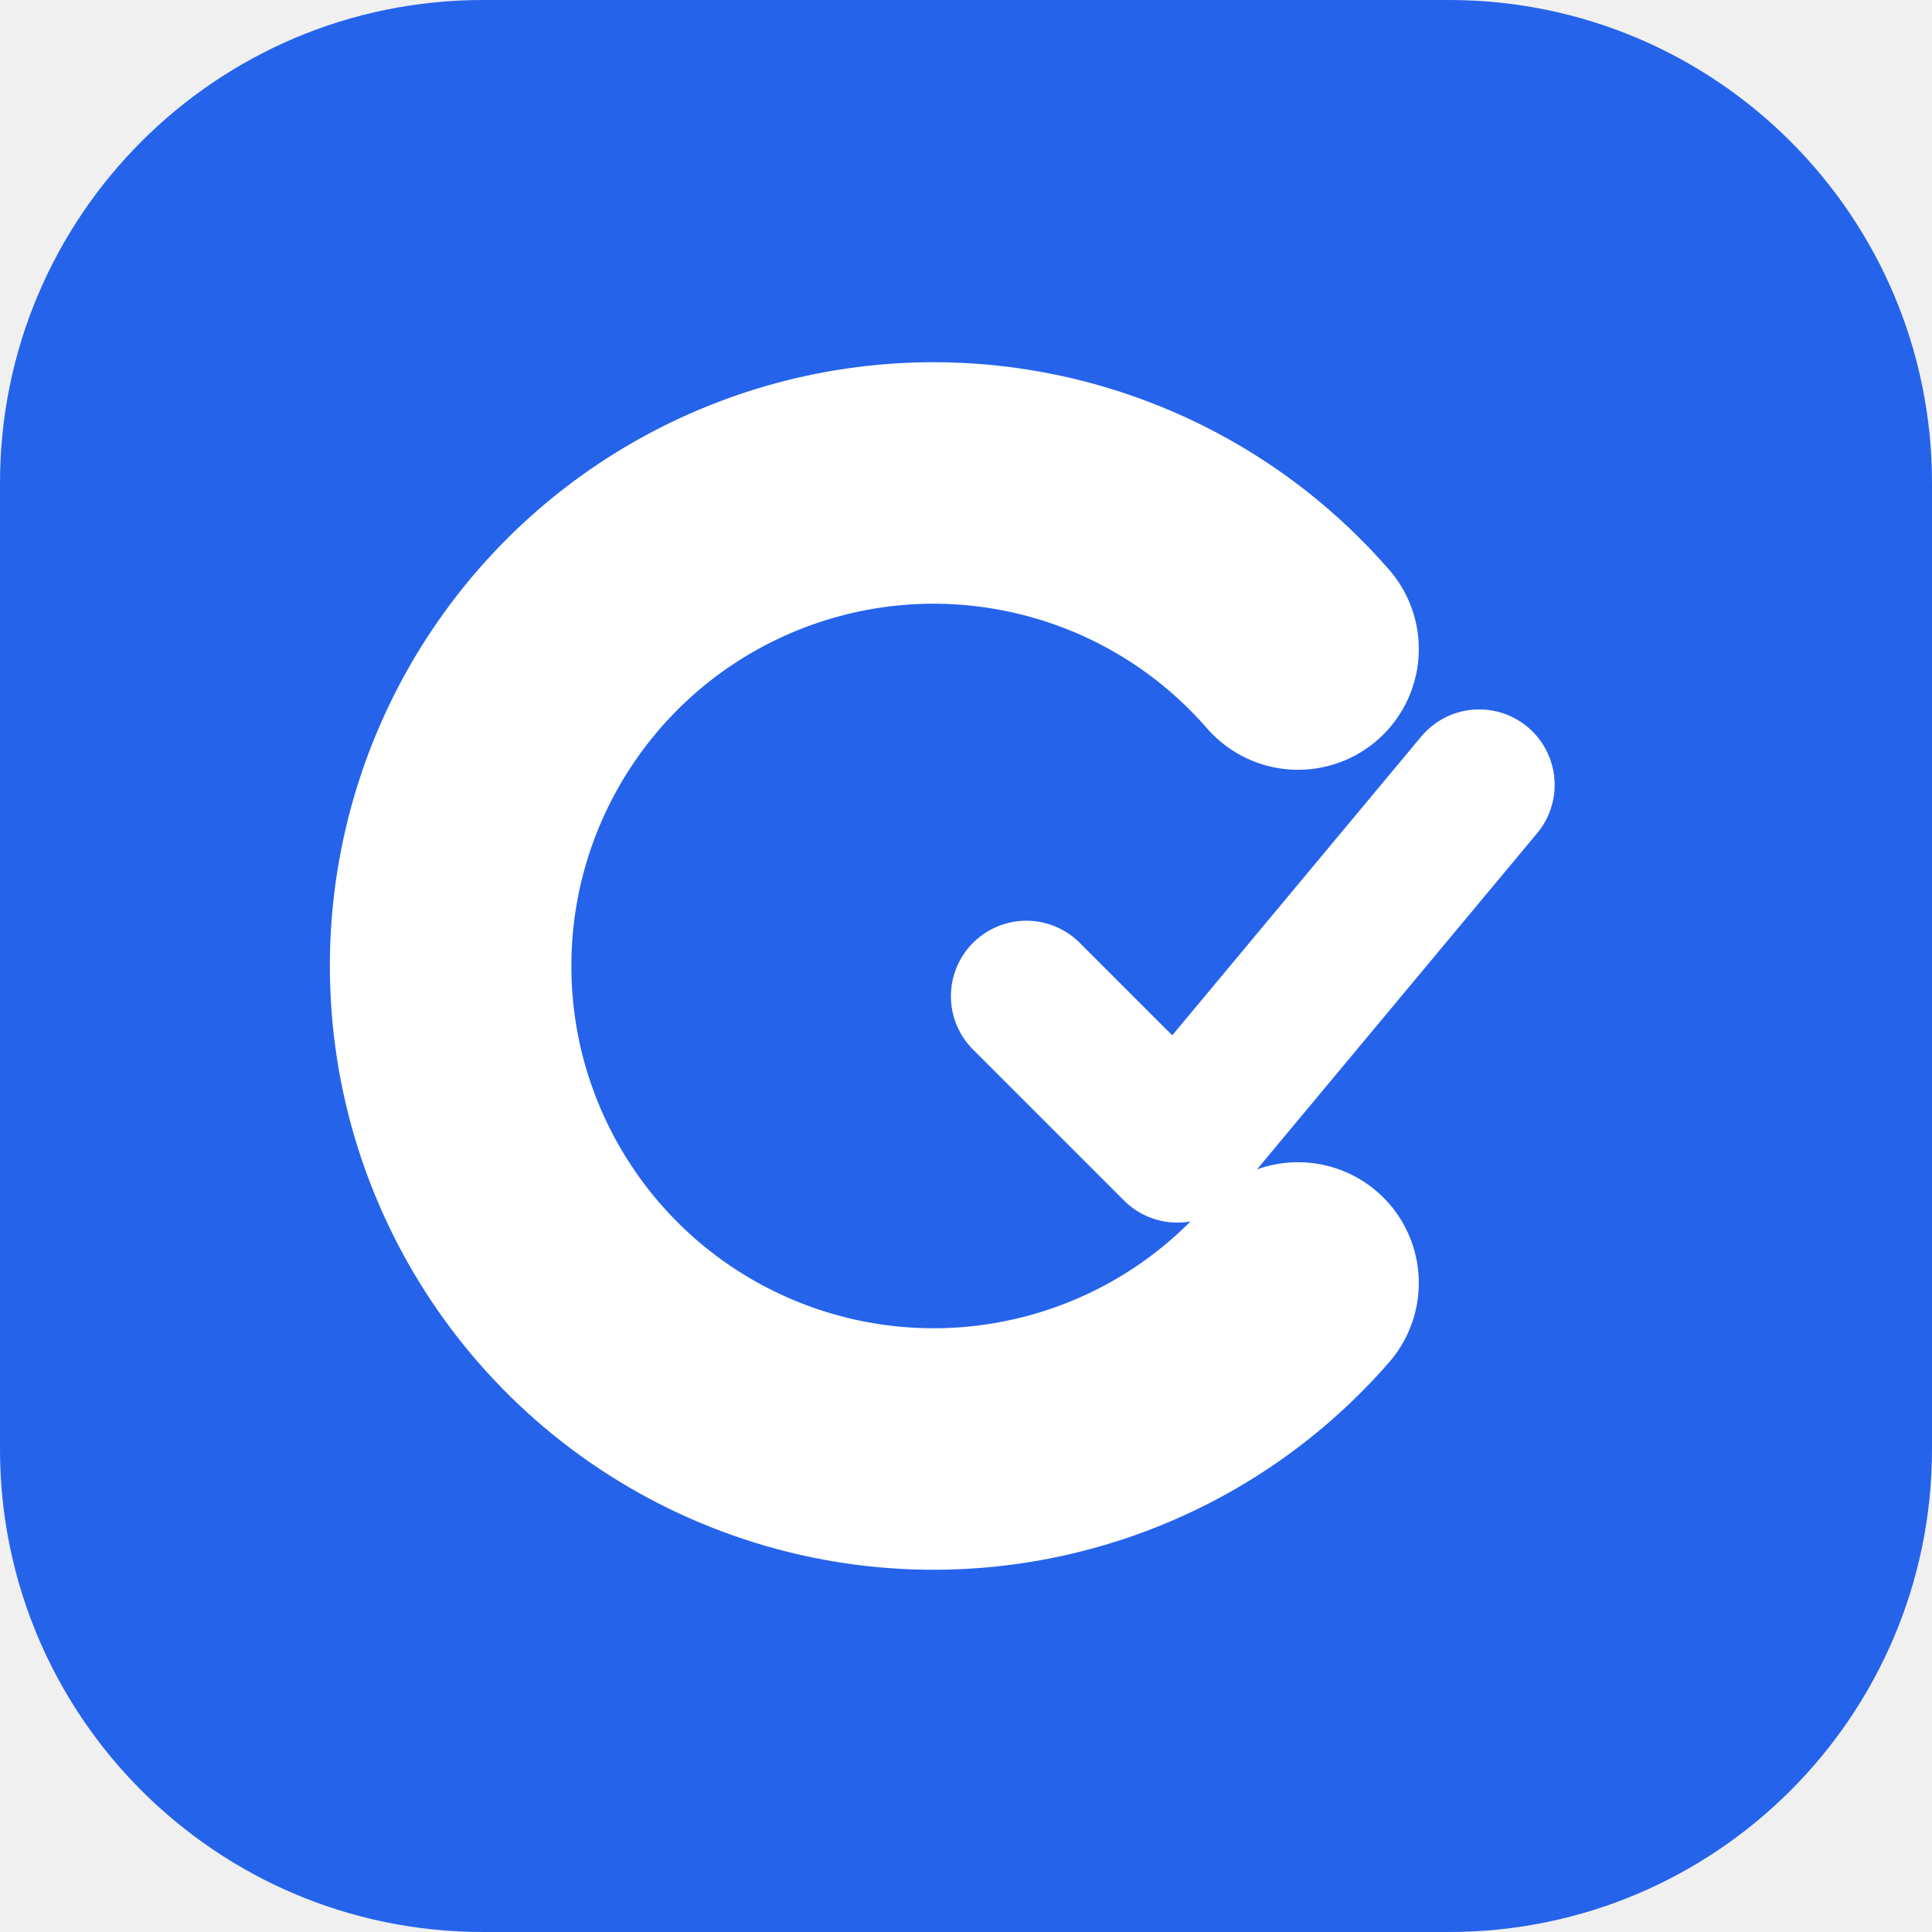
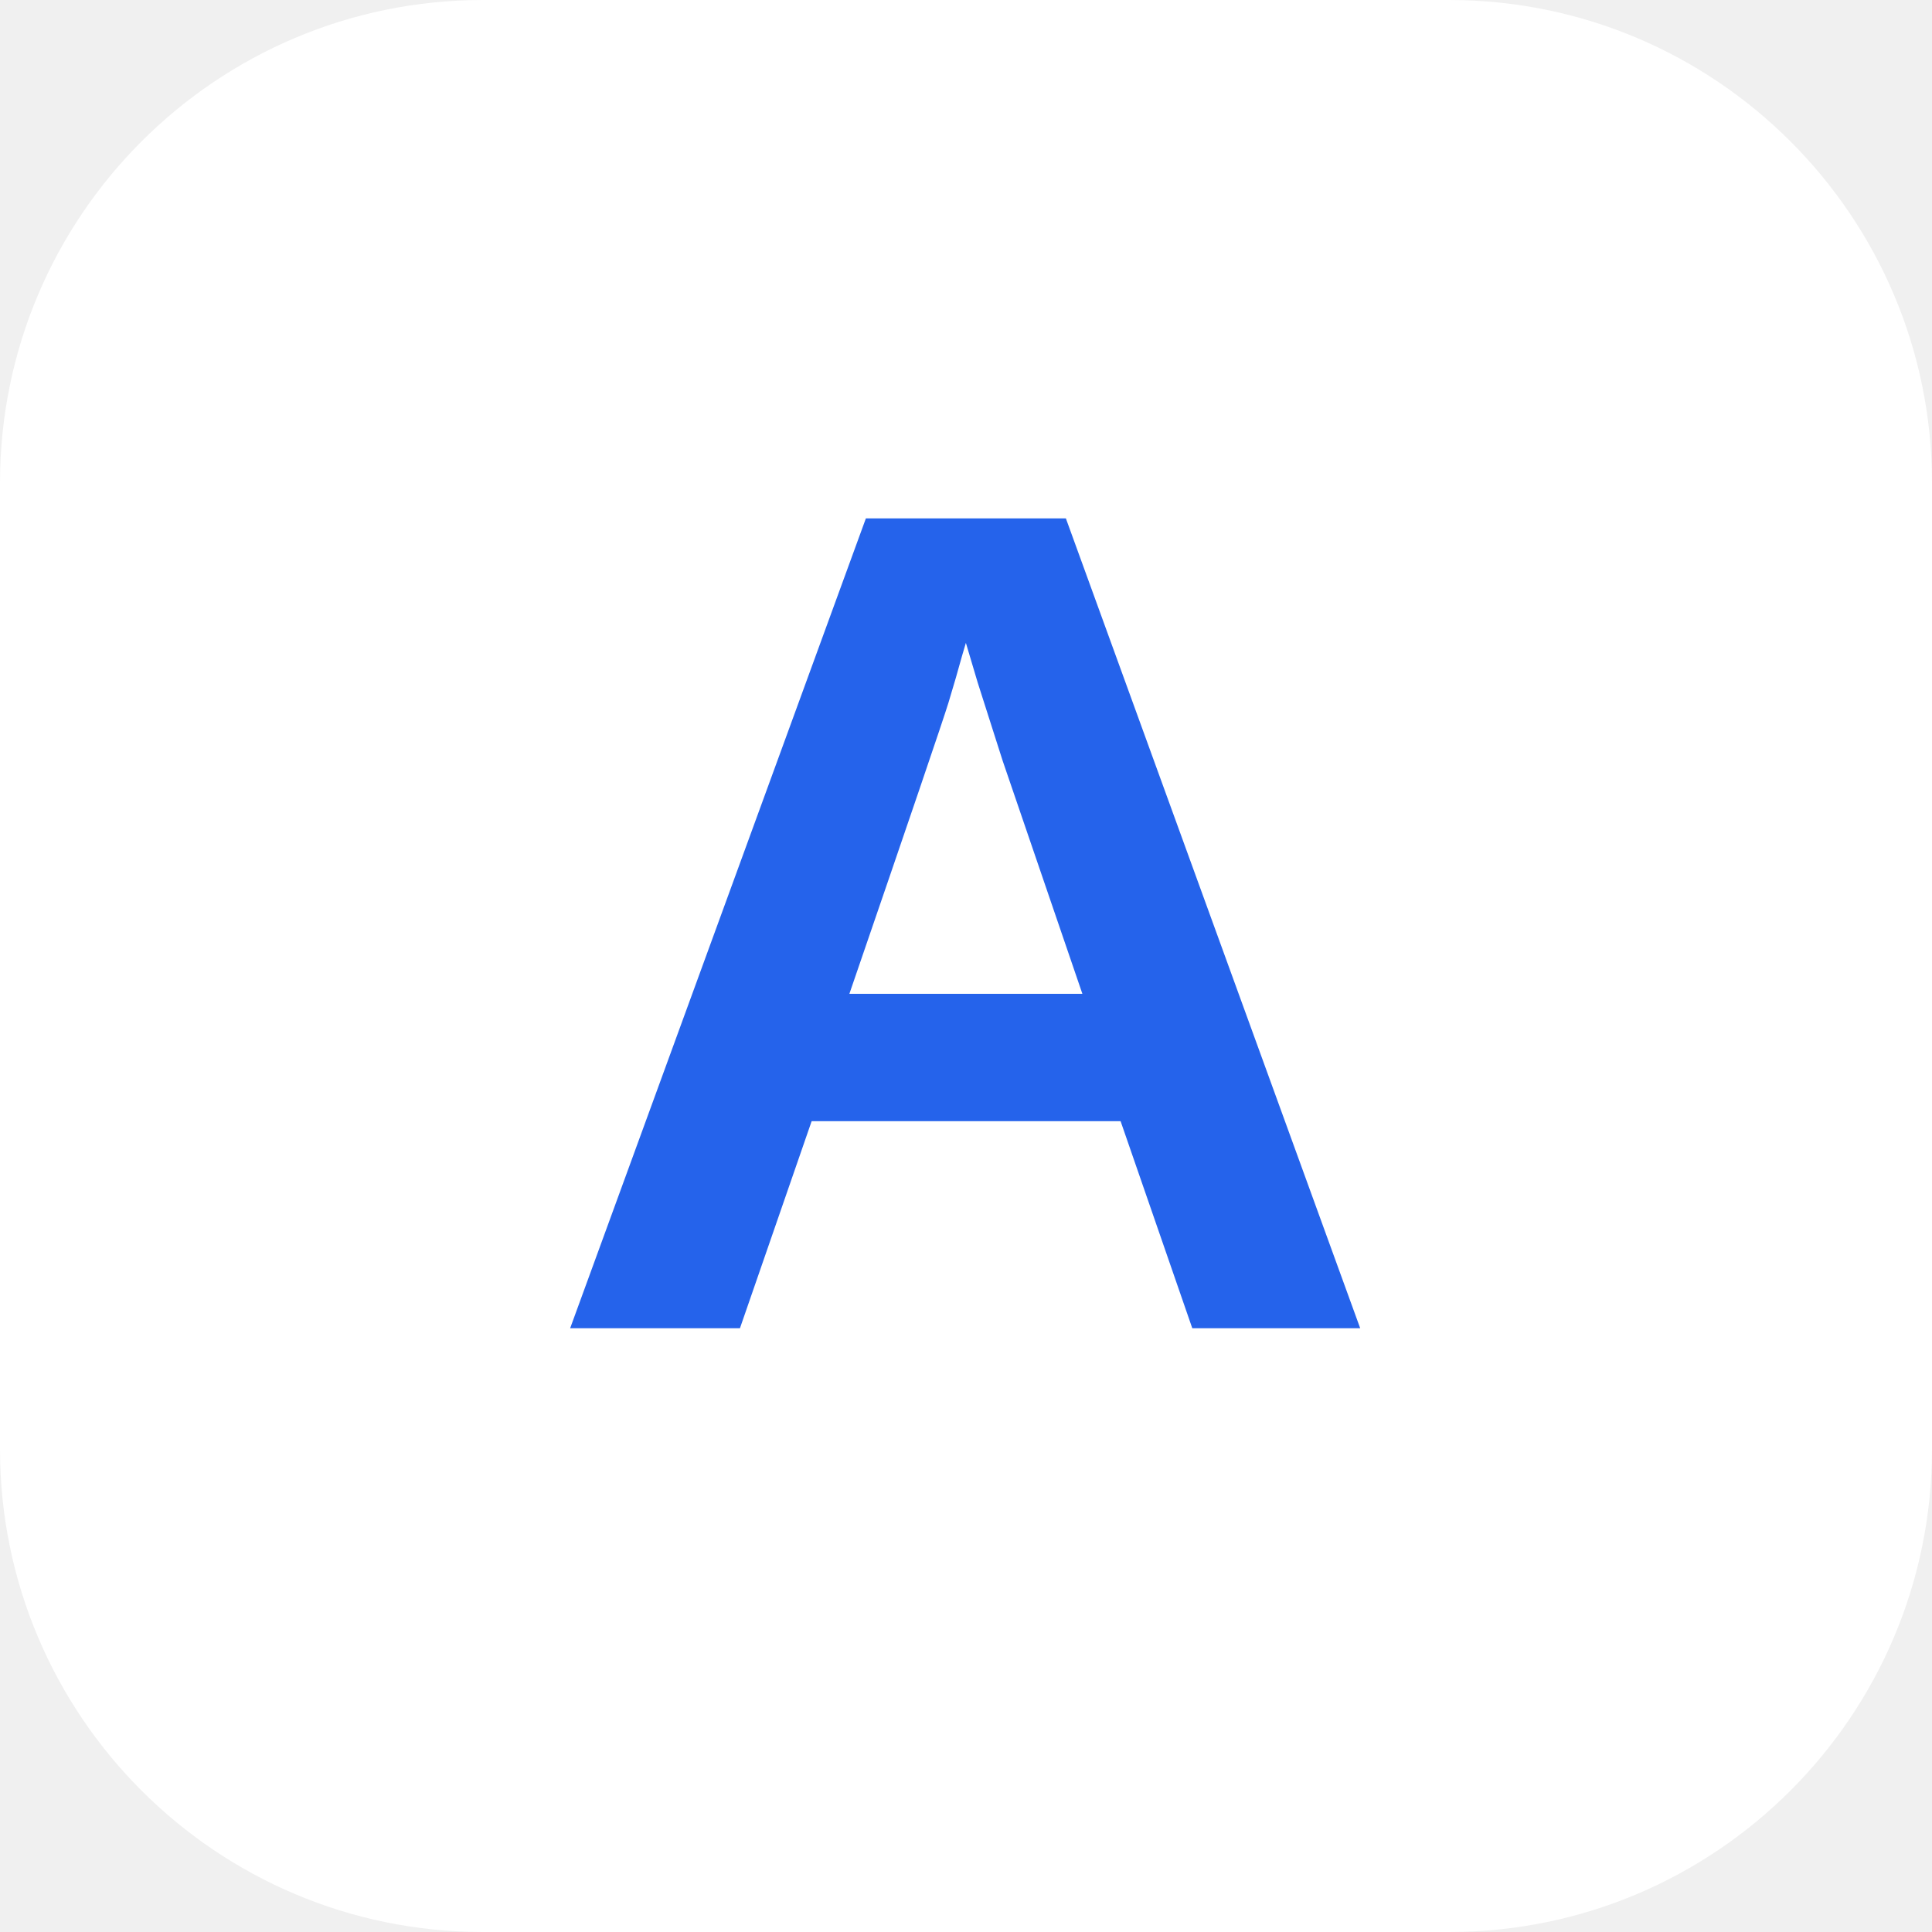
- <svg xmlns="http://www.w3.org/2000/svg" viewBox="0 0 64 64">
-   <rect width="64" height="64" rx="16" fill="#2563eb" />
-   <path d="M43 21.5A16 16 0 1 0 43 42.5" fill="none" stroke="#fff" stroke-width="8" stroke-linecap="round" />
-   <path d="m34 33 5 5 10-12" fill="none" stroke="#fff" stroke-width="5" stroke-linecap="round" stroke-linejoin="round" />
+ <svg xmlns="http://www.w3.org/2000/svg" viewBox="0 0 64 64" role="img" aria-labelledby="title">
+   <rect width="64" height="64" rx="16" fill="#ffffff" />
+   <text x="32" y="44" text-anchor="middle" fill="#2563eb" font-family="Plus Jakarta Sans, Arial, sans-serif" font-size="39" font-weight="800">A</text>
</svg>
